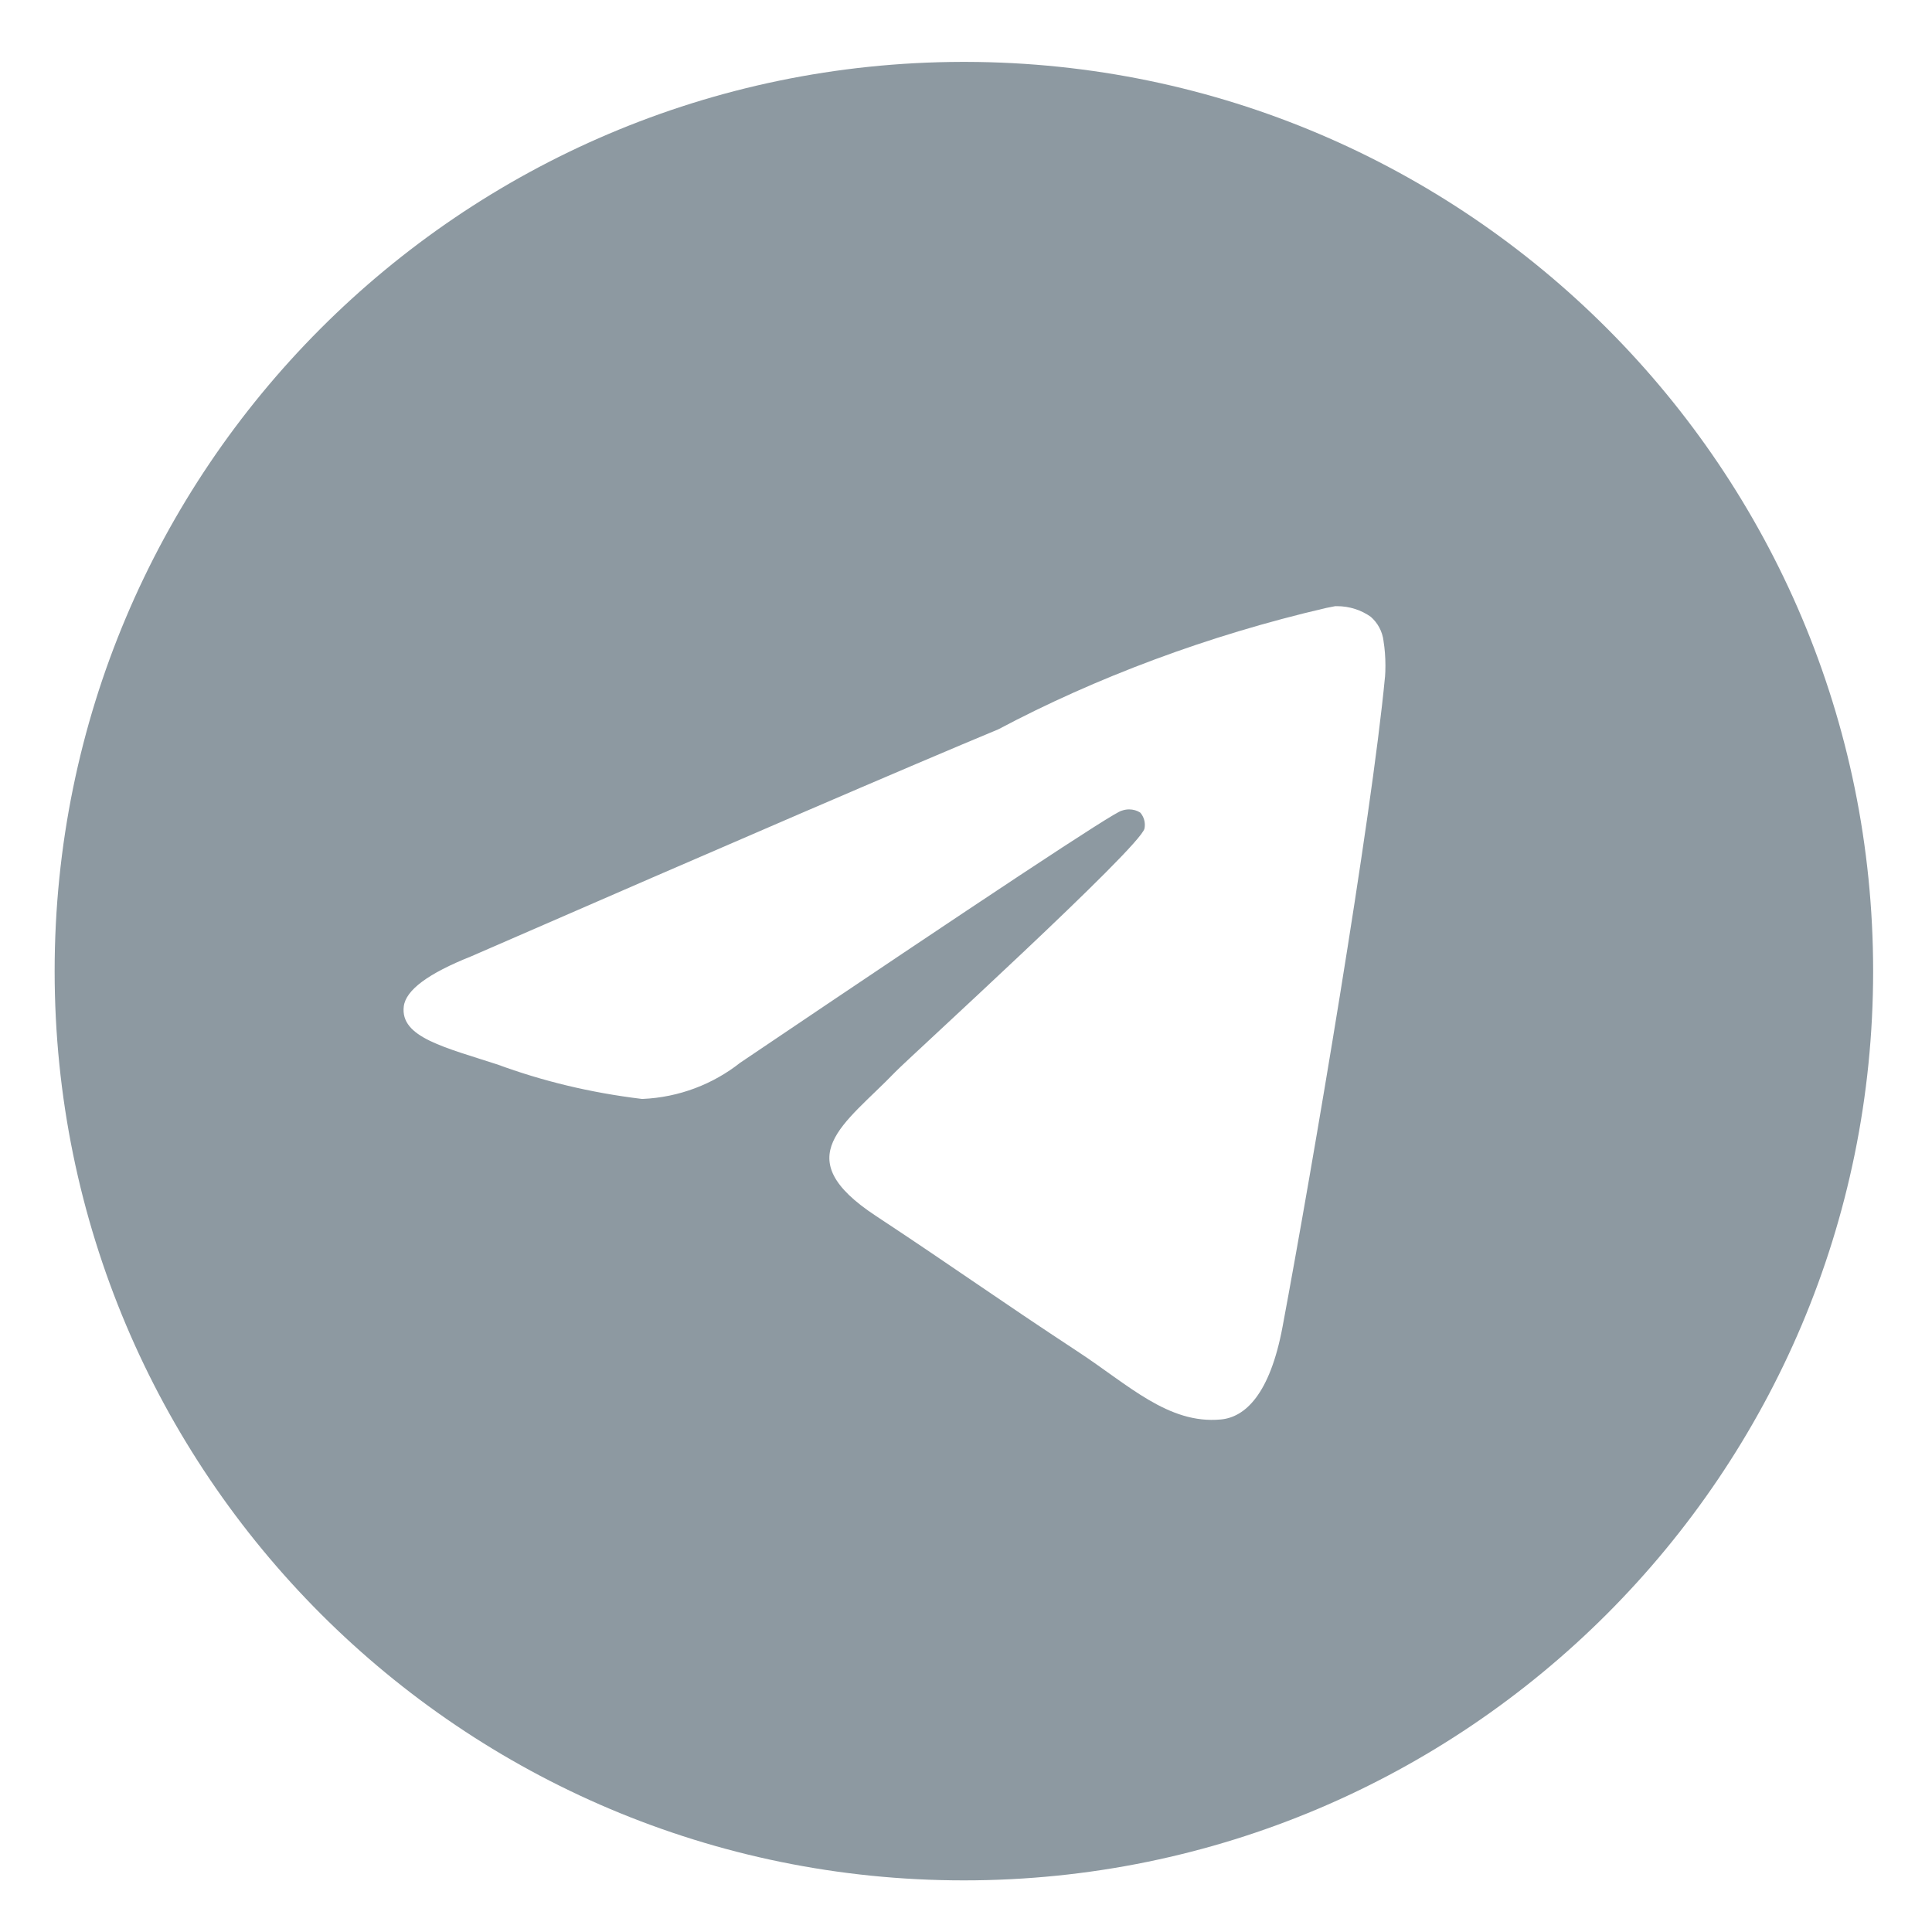
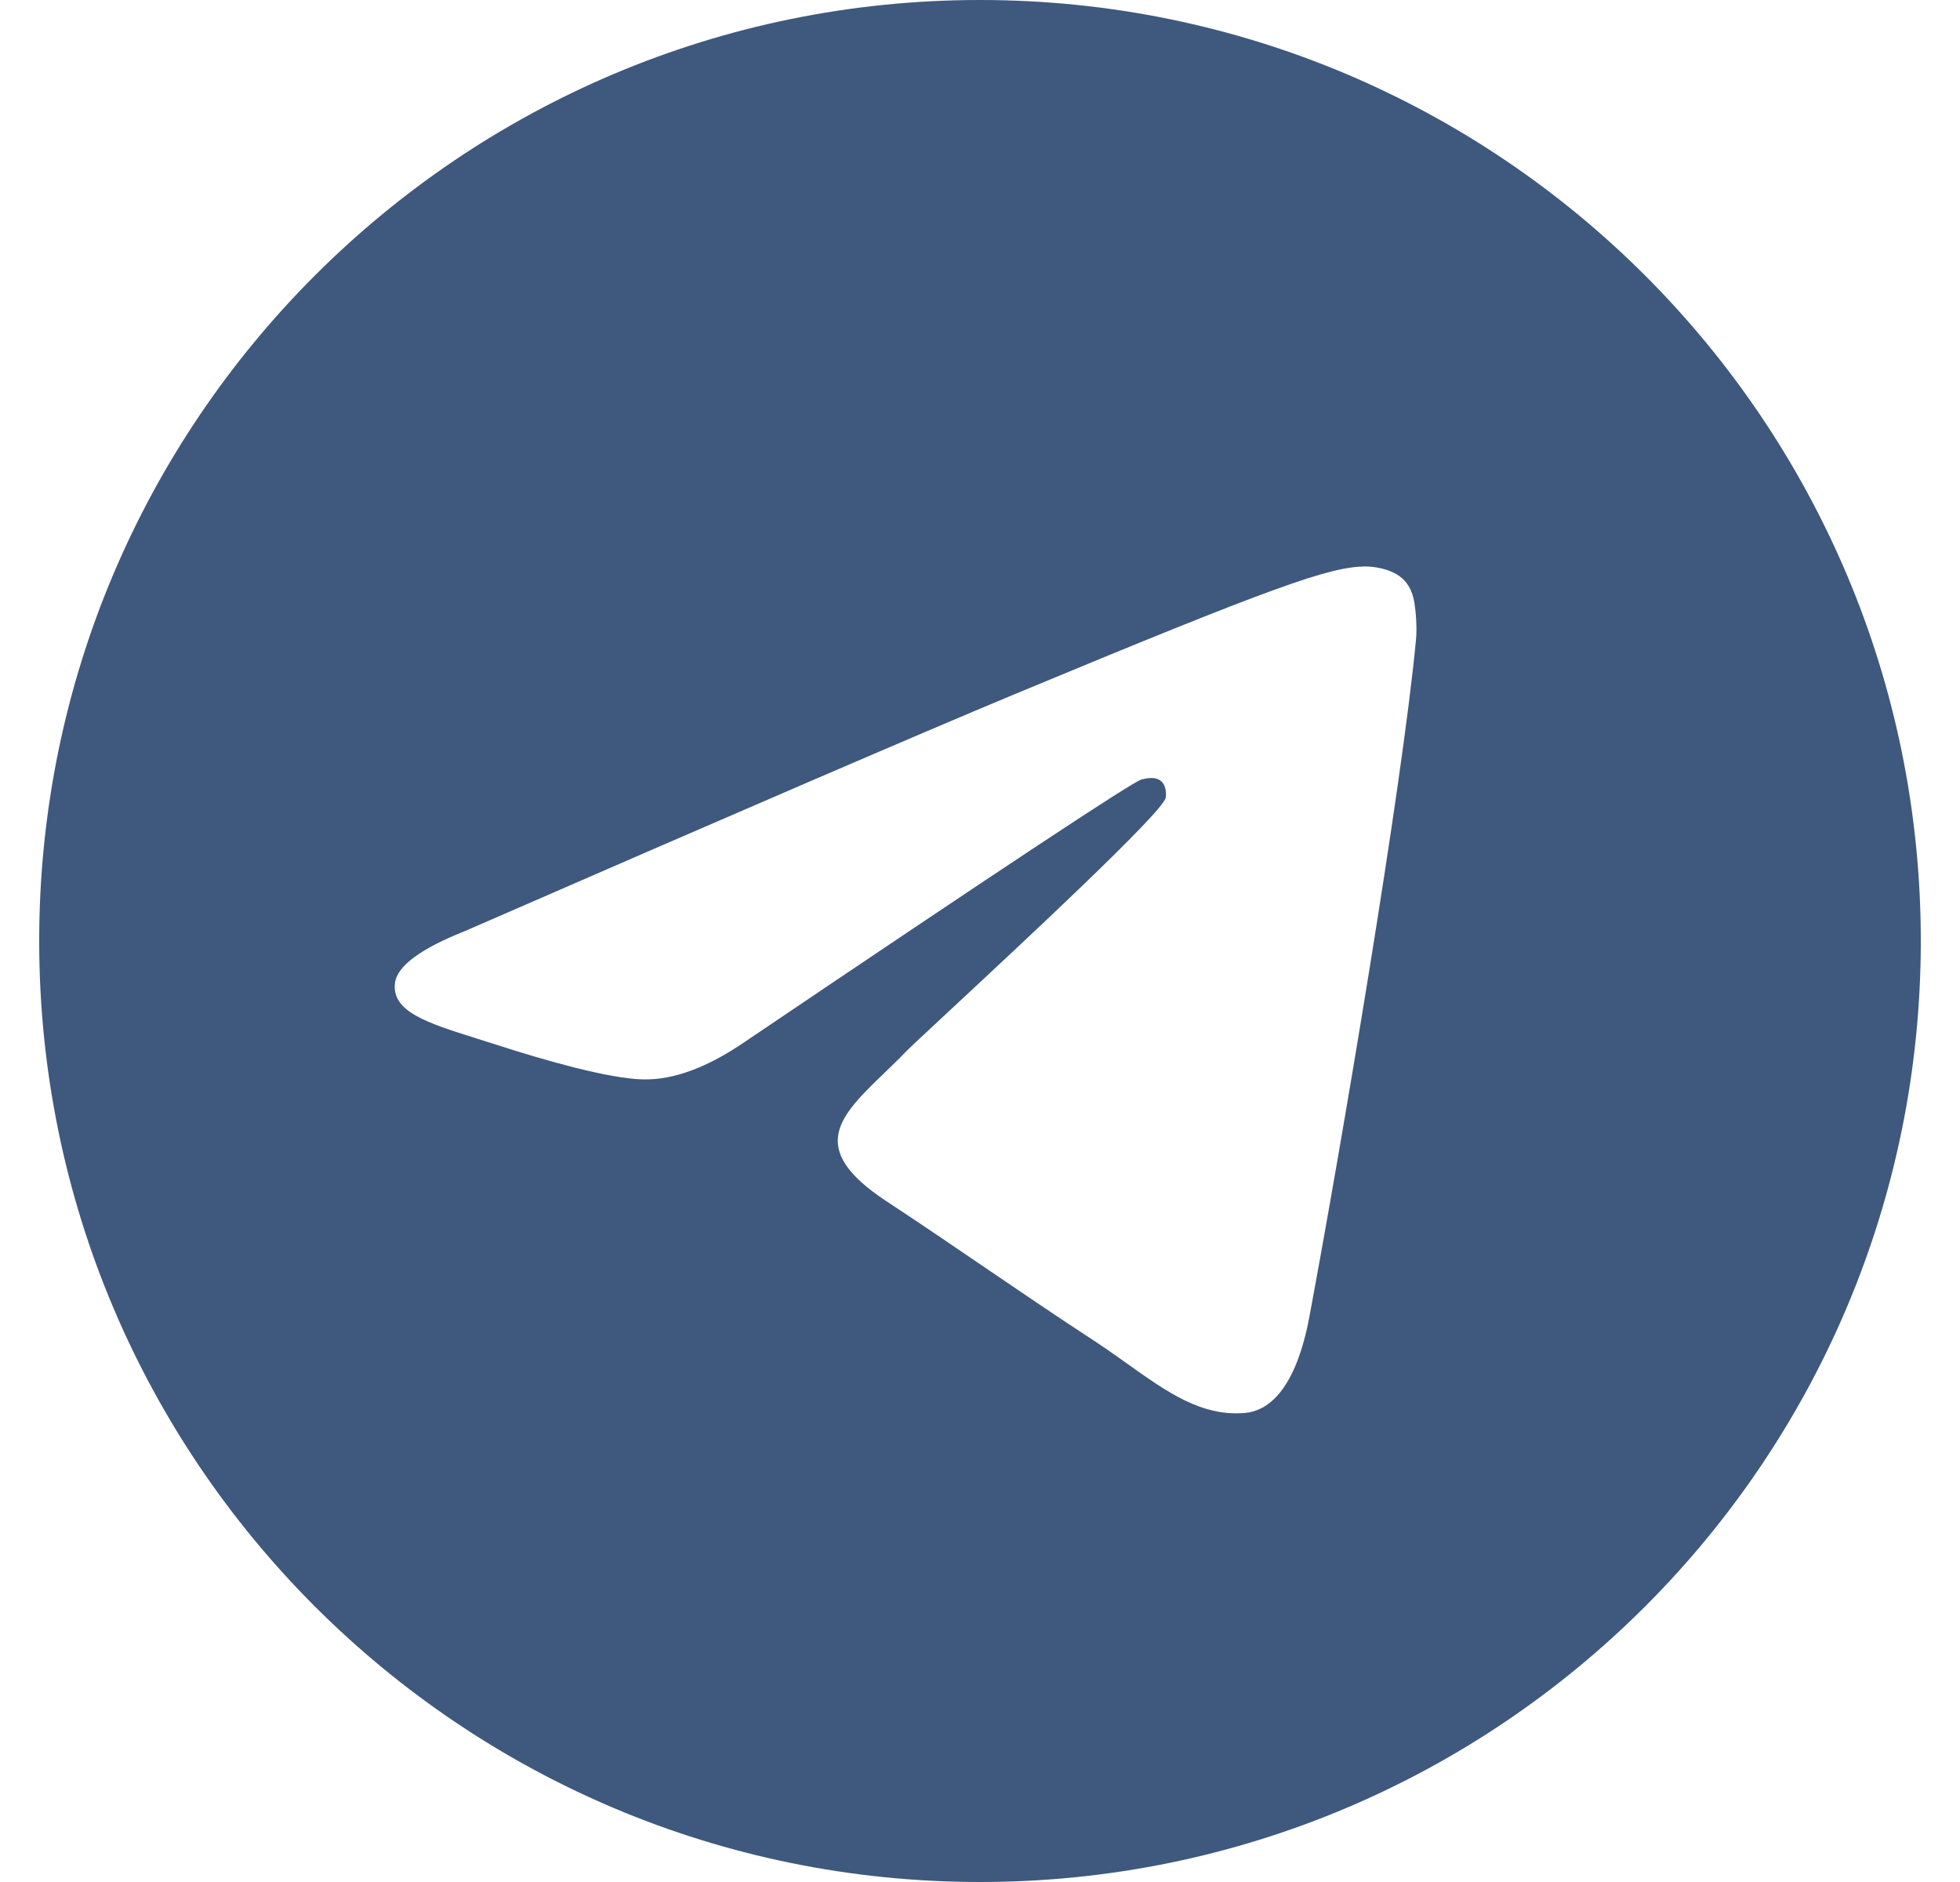
- <svg xmlns="http://www.w3.org/2000/svg" fill="#8D99A1" width="800px" height="800px" viewBox="0 0 32 32" version="1.1">
-   <g id="SVGRepo_bgCarrier" stroke-width="0" />
-   <g id="SVGRepo_tracerCarrier" stroke-linecap="round" stroke-linejoin="round" />
-   <g id="SVGRepo_iconCarrier">
-     <path d="M22.122 10.040c0.006-0 0.014-0 0.022-0 0.209 0 0.403 0.065 0.562 0.177l-0.003-0.002c0.116 0.101 0.194 0.243 0.213 0.403l0 0.003c0.020 0.122 0.031 0.262 0.031 0.405 0 0.065-0.002 0.129-0.007 0.193l0-0.009c-0.225 2.369-1.201 8.114-1.697 10.766-0.21 1.123-0.623 1.499-1.023 1.535-0.869 0.081-1.529-0.574-2.371-1.126-1.318-0.865-2.063-1.403-3.342-2.246-1.479-0.973-0.52-1.51 0.322-2.384 0.221-0.23 4.052-3.715 4.127-4.031 0.004-0.019 0.006-0.040 0.006-0.062 0-0.078-0.029-0.149-0.076-0.203l0 0c-0.052-0.034-0.117-0.053-0.185-0.053-0.045 0-0.088 0.009-0.128 0.024l0.002-0.001q-0.198 0.045-6.316 4.174c-0.445 0.351-1.007 0.573-1.619 0.599l-0.006 0c-0.867-0.105-1.654-0.298-2.401-0.573l0.074 0.024c-0.938-0.306-1.683-0.467-1.619-0.985q0.051-0.404 1.114-0.827 6.548-2.853 8.733-3.761c1.607-0.853 3.47-1.555 5.429-2.010l0.157-0.031zM15.93 1.025c-8.302 0.020-15.025 6.755-15.025 15.060 0 8.317 6.742 15.060 15.060 15.060s15.060-6.742 15.060-15.060c0-8.305-6.723-15.040-15.023-15.060h-0.002q-0.035-0-0.070 0z" />
-   </g>
+ <svg xmlns="http://www.w3.org/2000/svg" width="25" height="24" viewBox="0 0 25 24" fill="none">
+   <path fill-rule="evenodd" clip-rule="evenodd" d="M24.5 12C24.5 18.627 19.127 24 12.5 24C5.873 24 0.5 18.627 0.5 12C0.5 5.373 5.873 0 12.5 0C19.127 0 24.5 5.373 24.5 12ZM12.929 8.858C11.762 9.344 9.429 10.349 5.931 11.873C5.363 12.099 5.065 12.32 5.038 12.536C4.993 12.901 5.45 13.045 6.073 13.241C6.157 13.267 6.245 13.295 6.335 13.324C6.948 13.523 7.772 13.756 8.2 13.765C8.589 13.774 9.023 13.614 9.502 13.285C12.77 11.078 14.457 9.963 14.563 9.939C14.638 9.922 14.742 9.901 14.812 9.963C14.882 10.026 14.875 10.144 14.868 10.175C14.822 10.369 13.027 12.037 12.098 12.901C11.809 13.171 11.603 13.361 11.561 13.405C11.467 13.503 11.371 13.595 11.279 13.684C10.71 14.233 10.283 14.644 11.303 15.316C11.793 15.639 12.185 15.906 12.576 16.173C13.003 16.463 13.429 16.754 13.981 17.115C14.121 17.207 14.255 17.303 14.386 17.396C14.883 17.75 15.33 18.069 15.882 18.018C16.202 17.989 16.534 17.687 16.702 16.788C17.099 14.663 17.881 10.058 18.061 8.16C18.077 7.994 18.057 7.781 18.041 7.688C18.025 7.595 17.992 7.462 17.87 7.363C17.727 7.246 17.505 7.222 17.405 7.224C16.954 7.231 16.262 7.472 12.929 8.858Z" fill="#3F587D" />
</svg>
